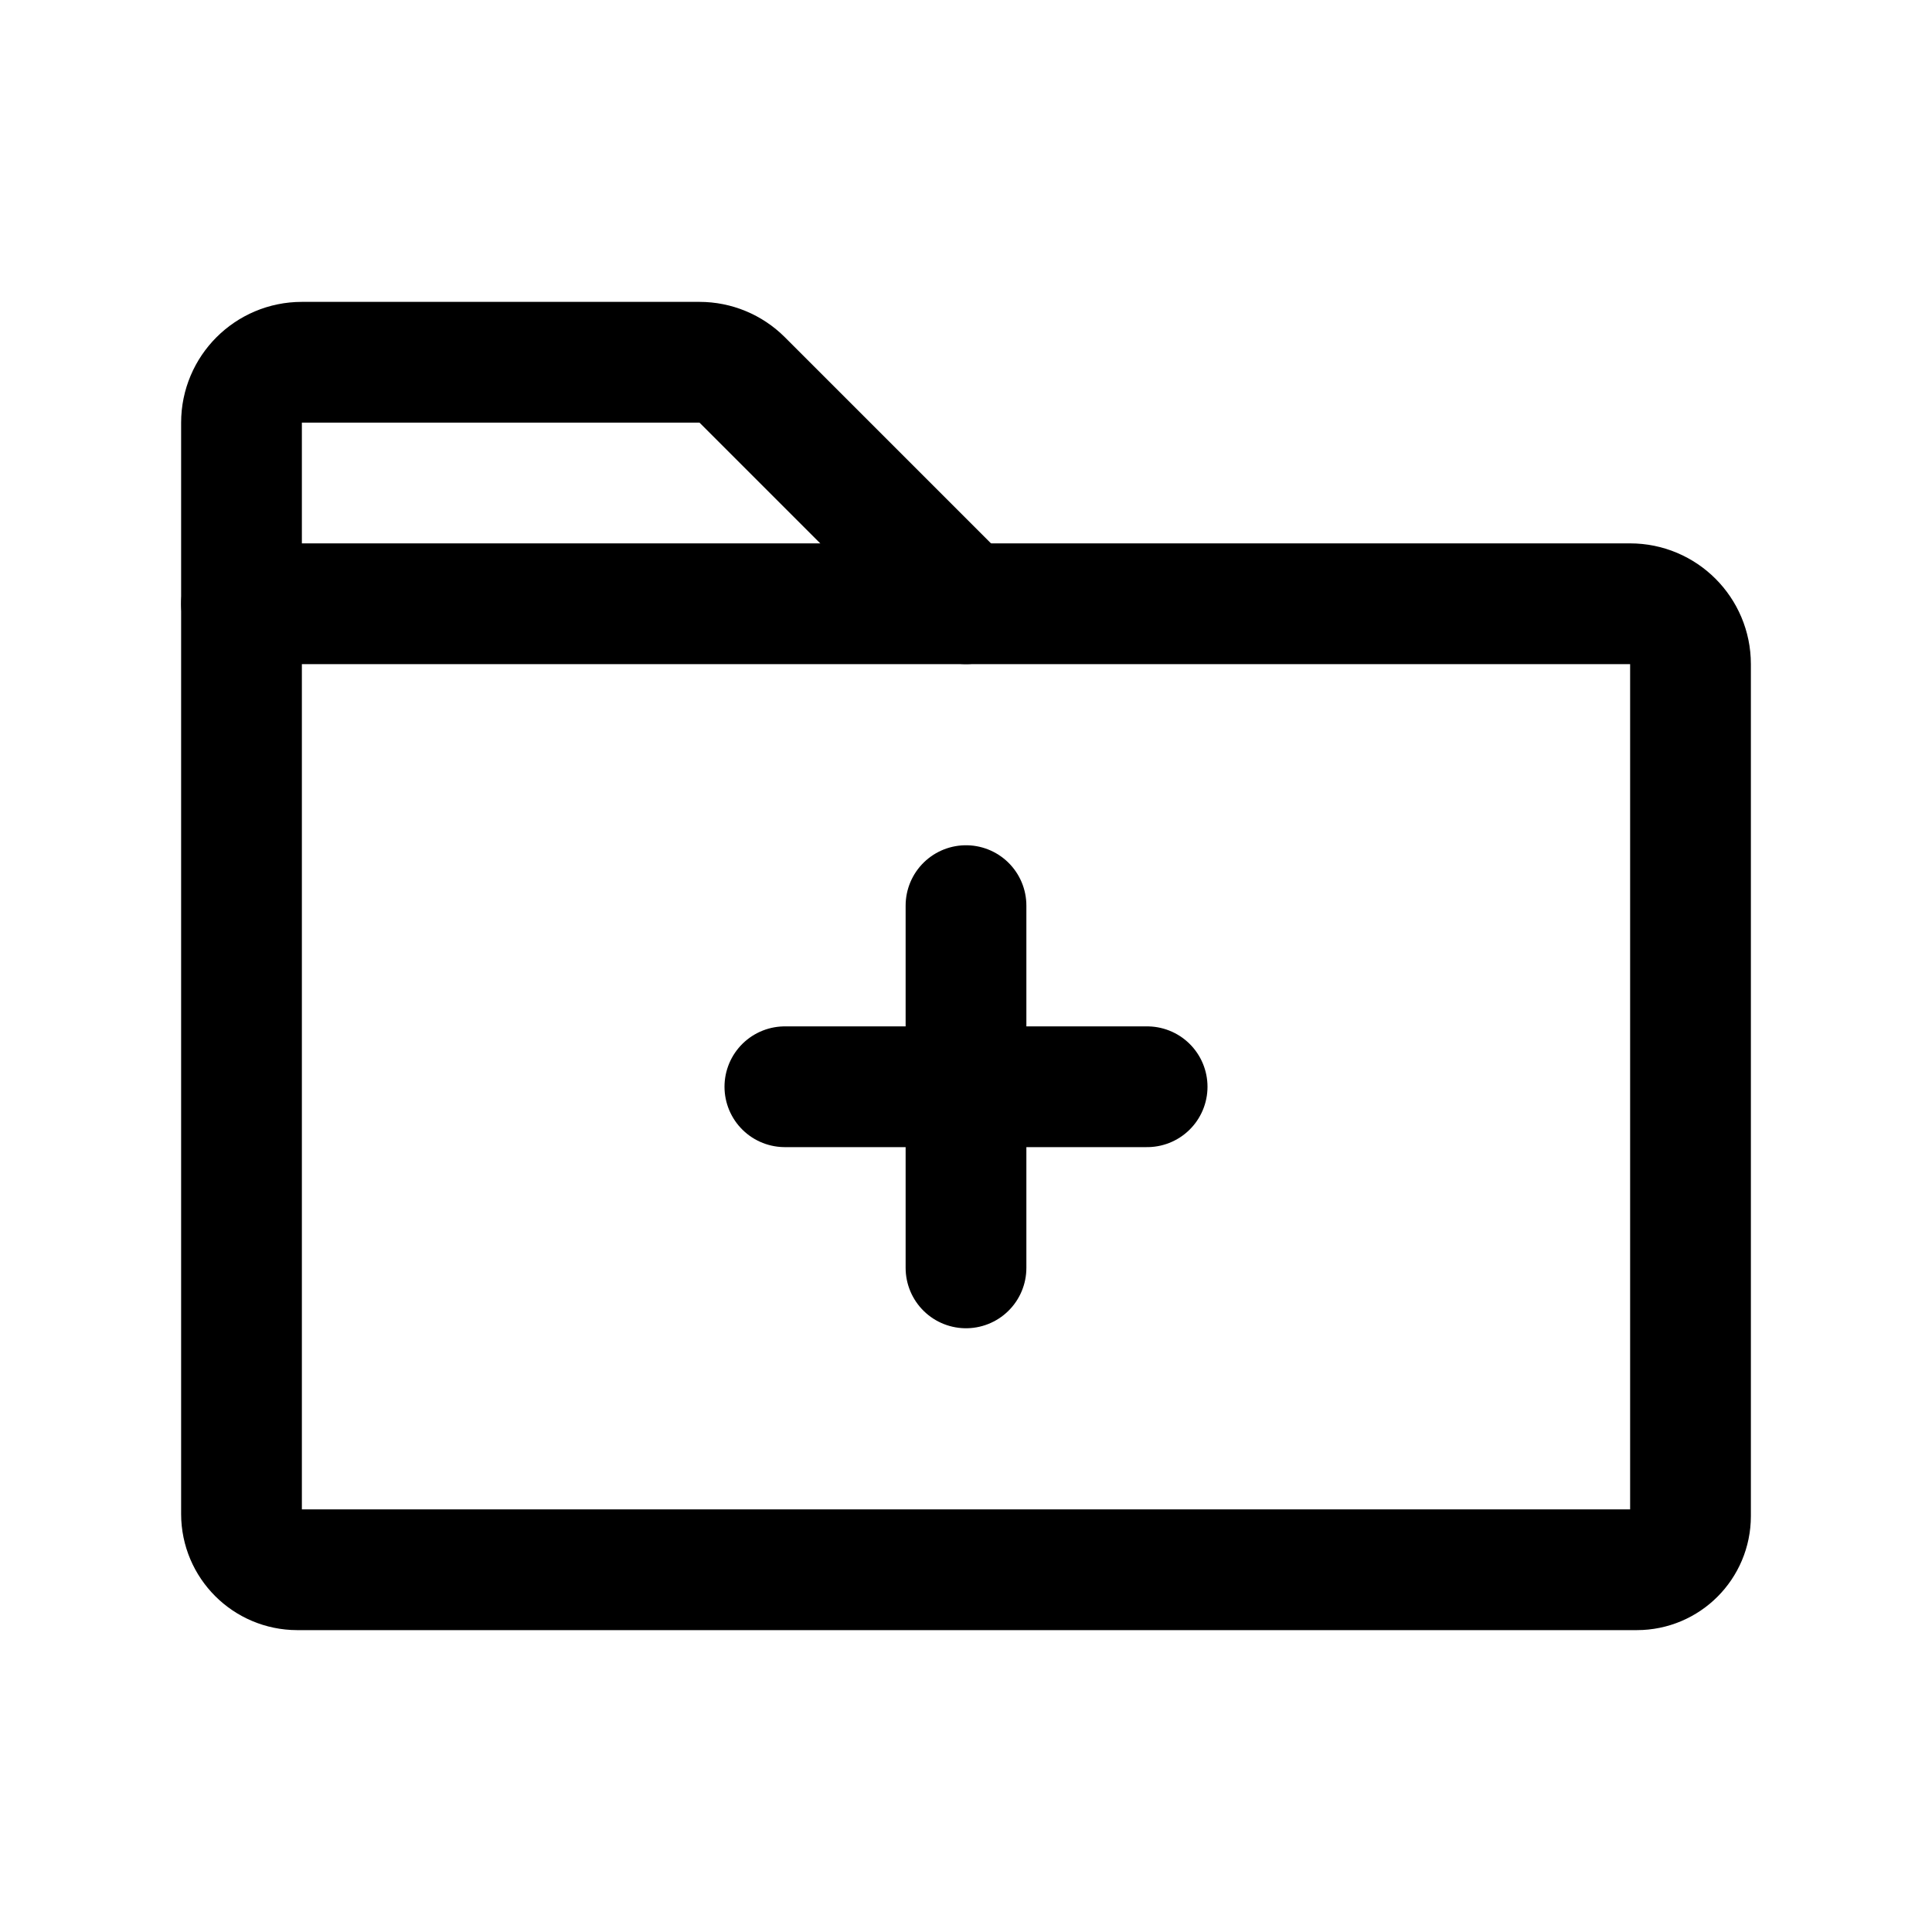
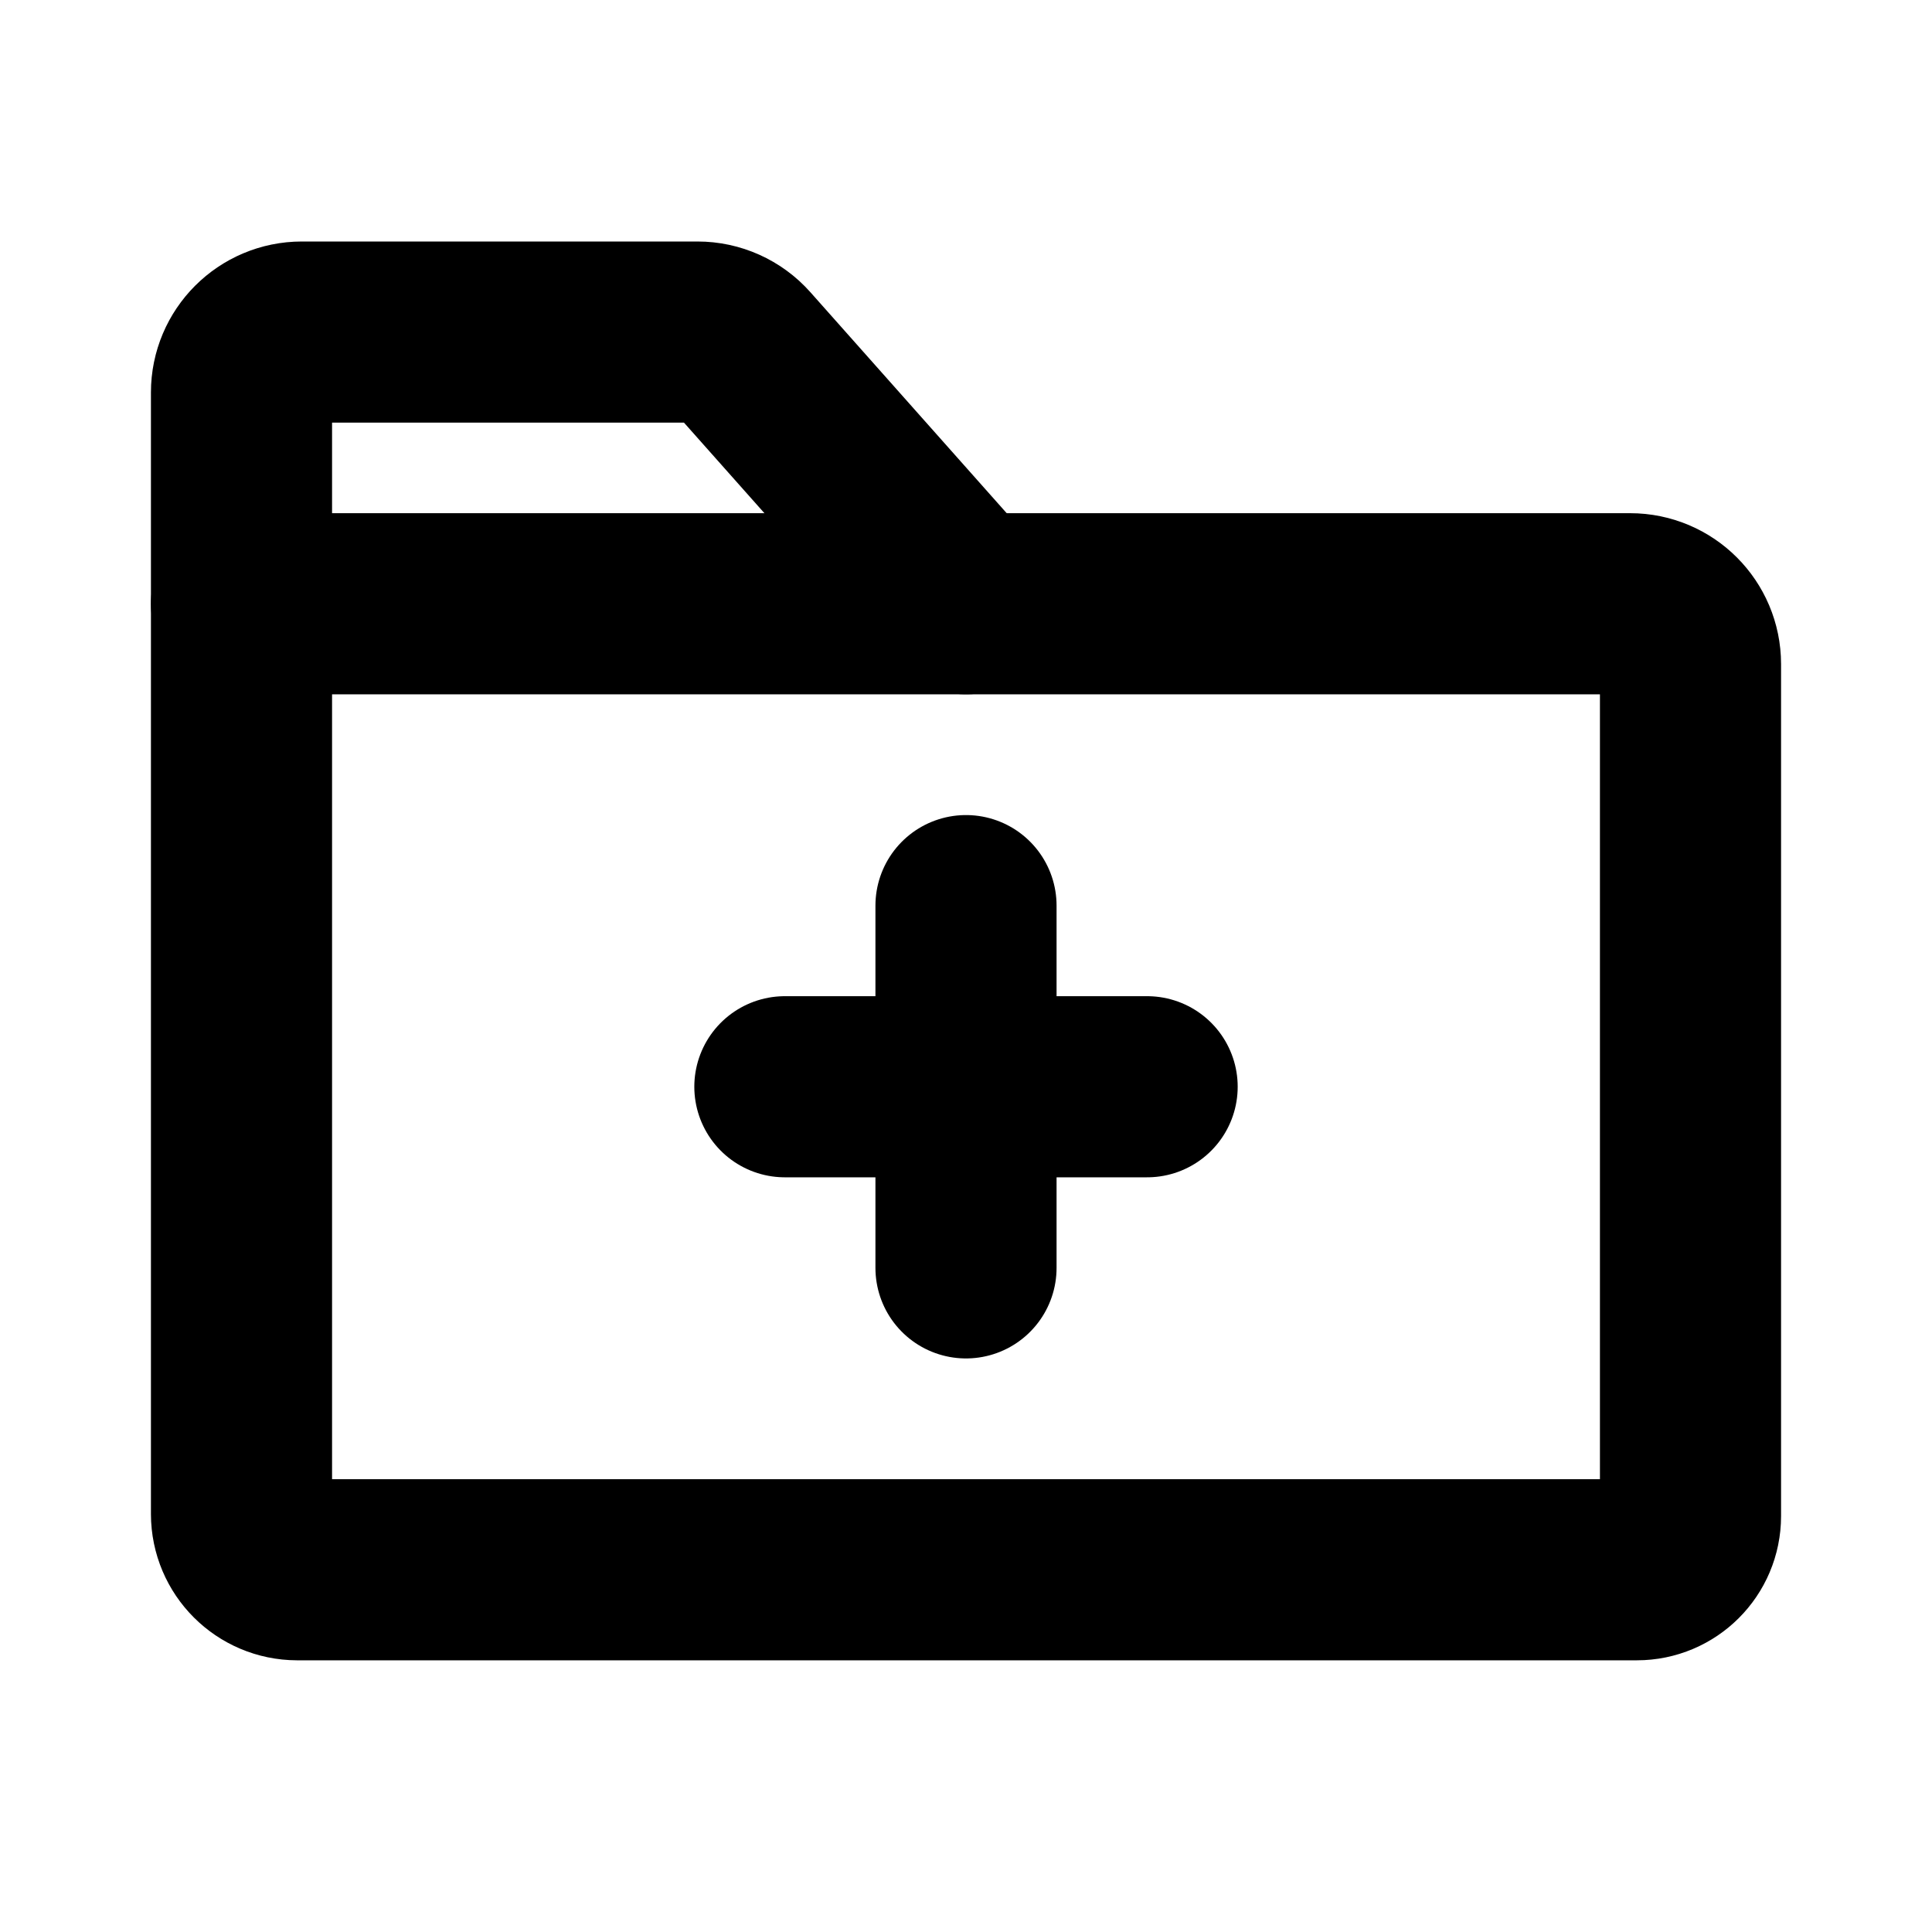
<svg xmlns="http://www.w3.org/2000/svg" viewBox="0 0 256 256">
  <rect width="256" height="256" fill="none" />
-   <path d="M216.89,208H39.38A7.4,7.4,0,0,1,32,200.62V80H216a8,8,0,0,1,8,8V200.89A7.11,7.11,0,0,1,216.89,208Z" fill="none" stroke="currentColor" stroke-linecap="round" stroke-linejoin="round" stroke-width="16" />
-   <path d="M32,80V56a8,8,0,0,1,8-8H92.69a8,8,0,0,1,5.65,2.34L128,80" fill="none" stroke="currentColor" stroke-linecap="round" stroke-linejoin="round" stroke-width="16" />
-   <line x1="104" y1="144" x2="152" y2="144" fill="none" stroke="currentColor" stroke-linecap="round" stroke-linejoin="round" stroke-width="16" />
-   <line x1="128" y1="120" x2="128" y2="168" fill="none" stroke="currentColor" stroke-linecap="round" stroke-linejoin="round" stroke-width="16" />
+   <path d="M216.89,208H39.38A7.4,7.4,0,0,1,32,200.62V80H216a8,8,0,0,1,8,8V200.89A7.11,7.11,0,0,1,216.89,208Z" fill="none" stroke="currentColor" stroke-linecap="round" stroke-linejoin="round" stroke-width="24" />
+   <path d="M32,80V52a8,8,0,0,1,8-8H92.41a8,8,0,0,1,6,2.69L128,80" fill="none" stroke="currentColor" stroke-linecap="round" stroke-linejoin="round" stroke-width="24" />
+   <line x1="104" y1="144" x2="152" y2="144" fill="none" stroke="currentColor" stroke-linecap="round" stroke-linejoin="round" stroke-width="24" />
+   <line x1="128" y1="120" x2="128" y2="168" fill="none" stroke="currentColor" stroke-linecap="round" stroke-linejoin="round" stroke-width="24" />
</svg>
